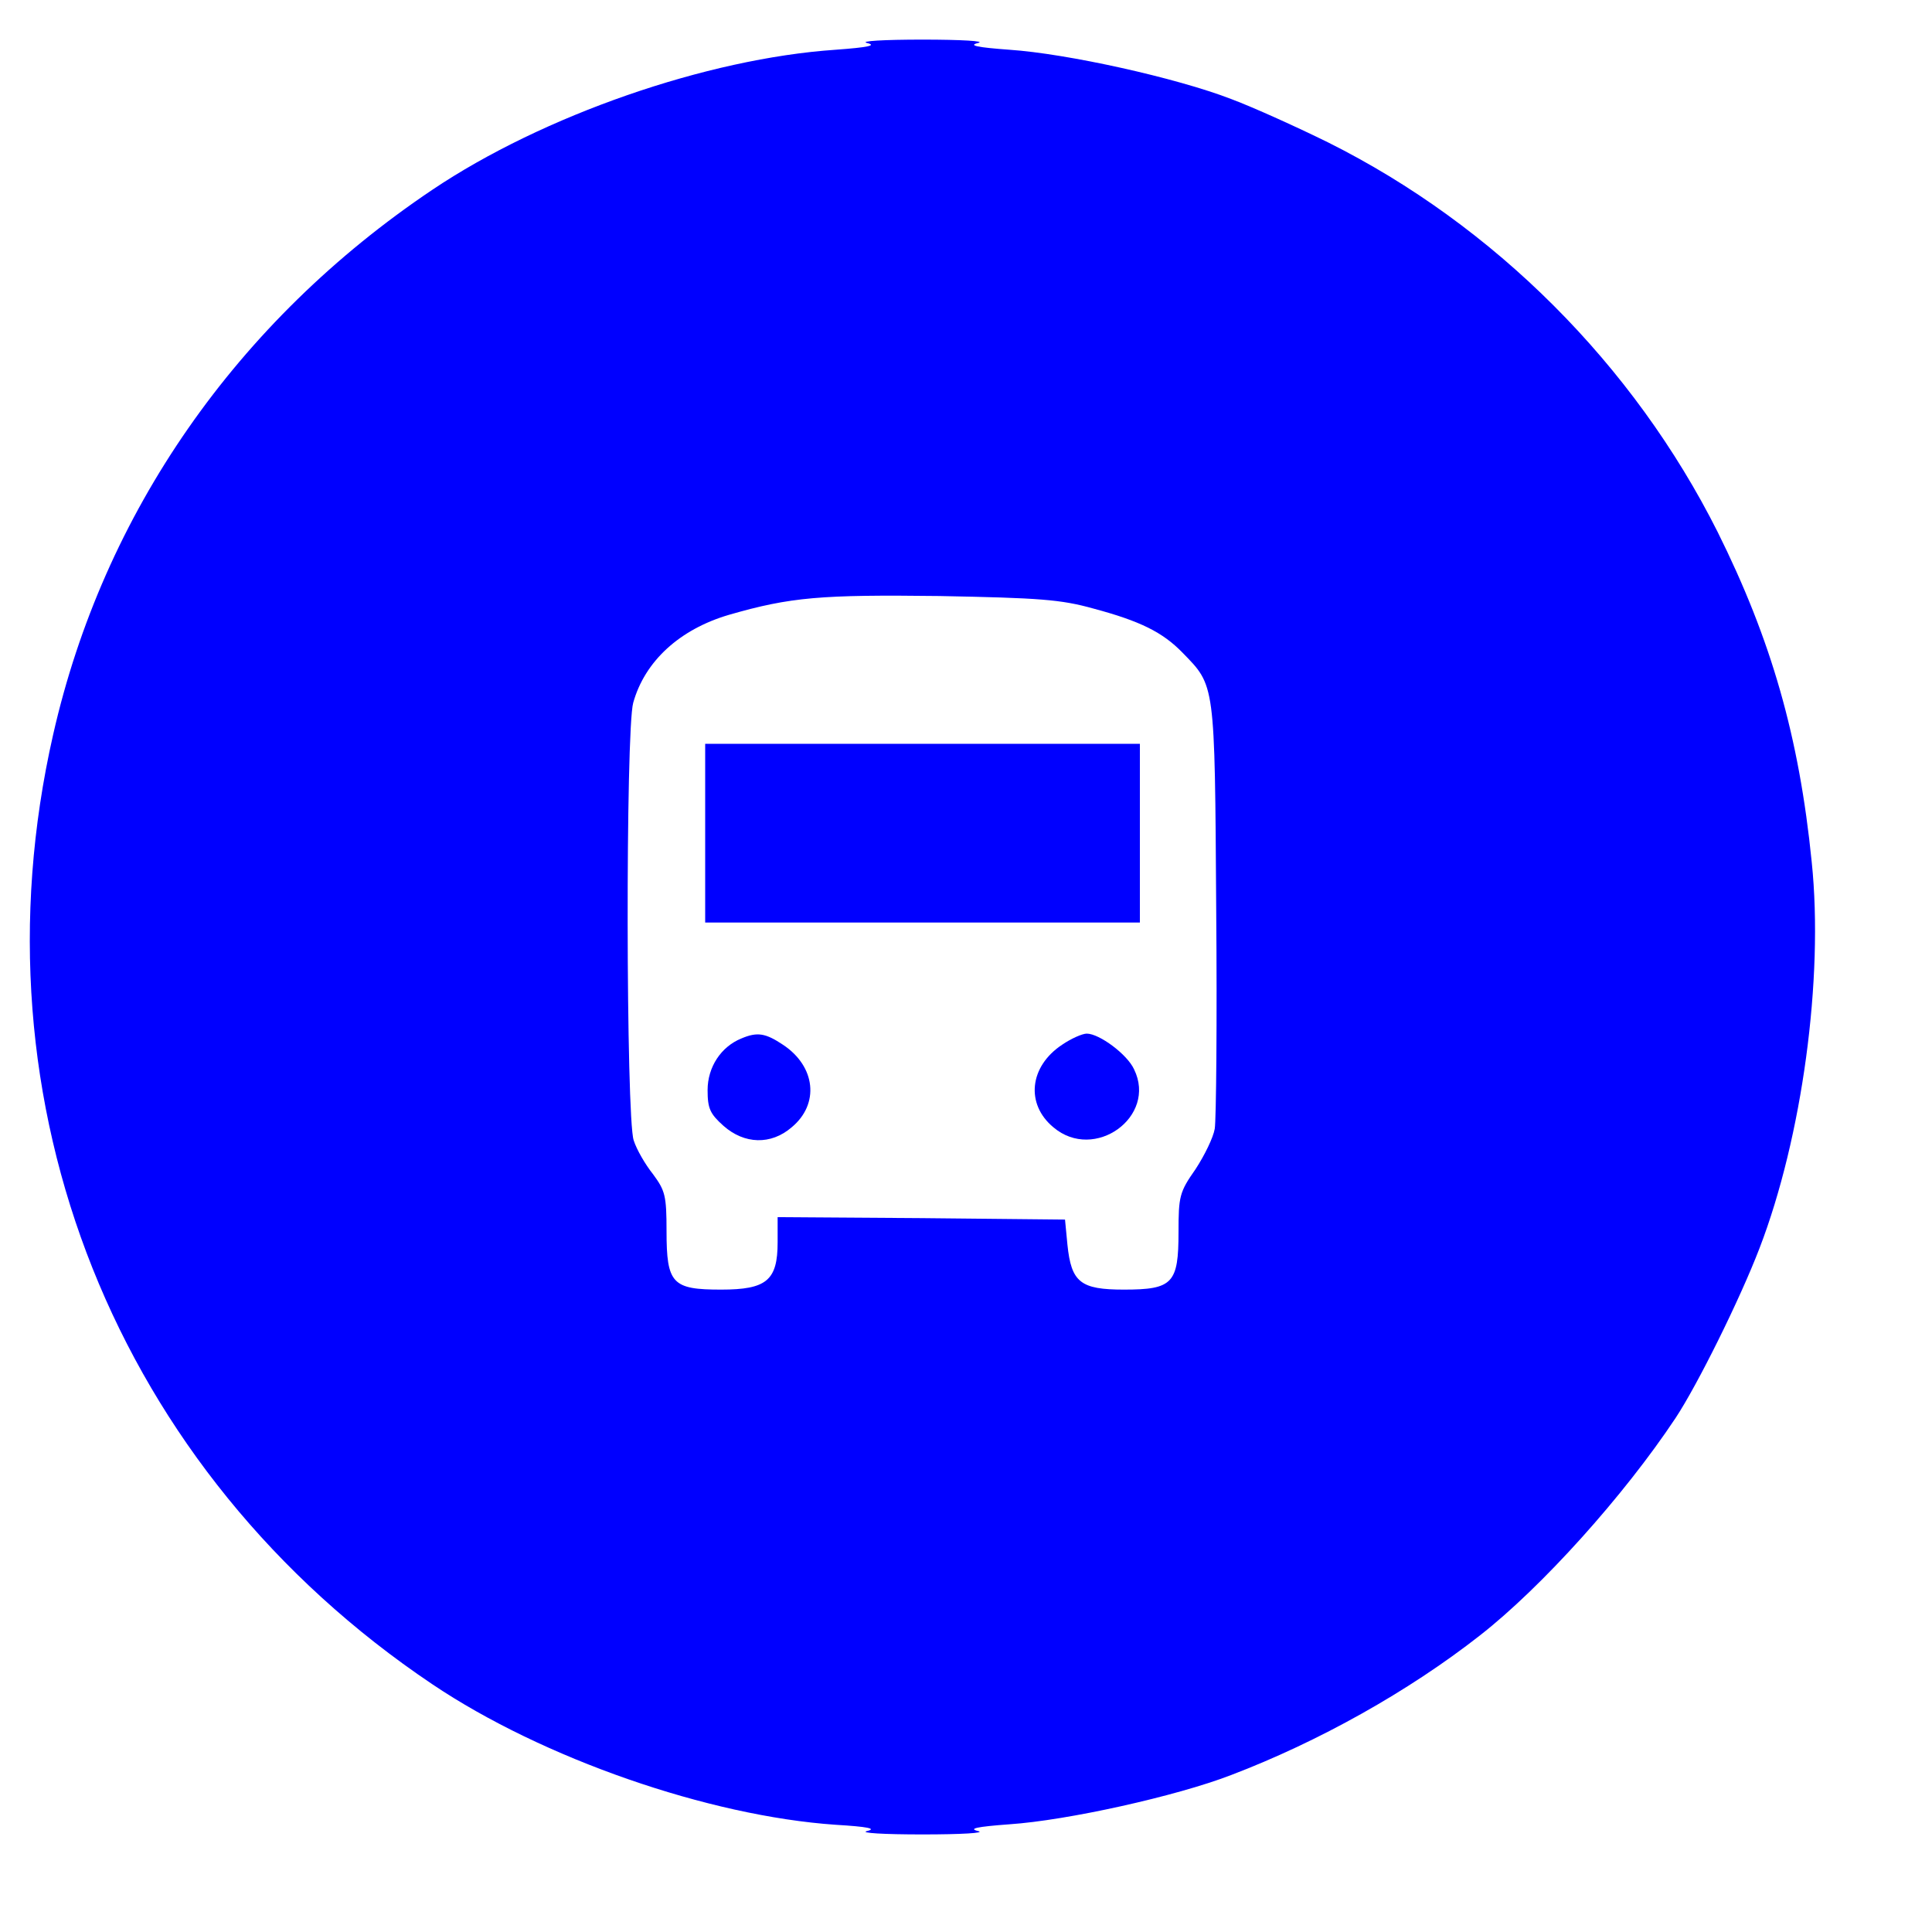
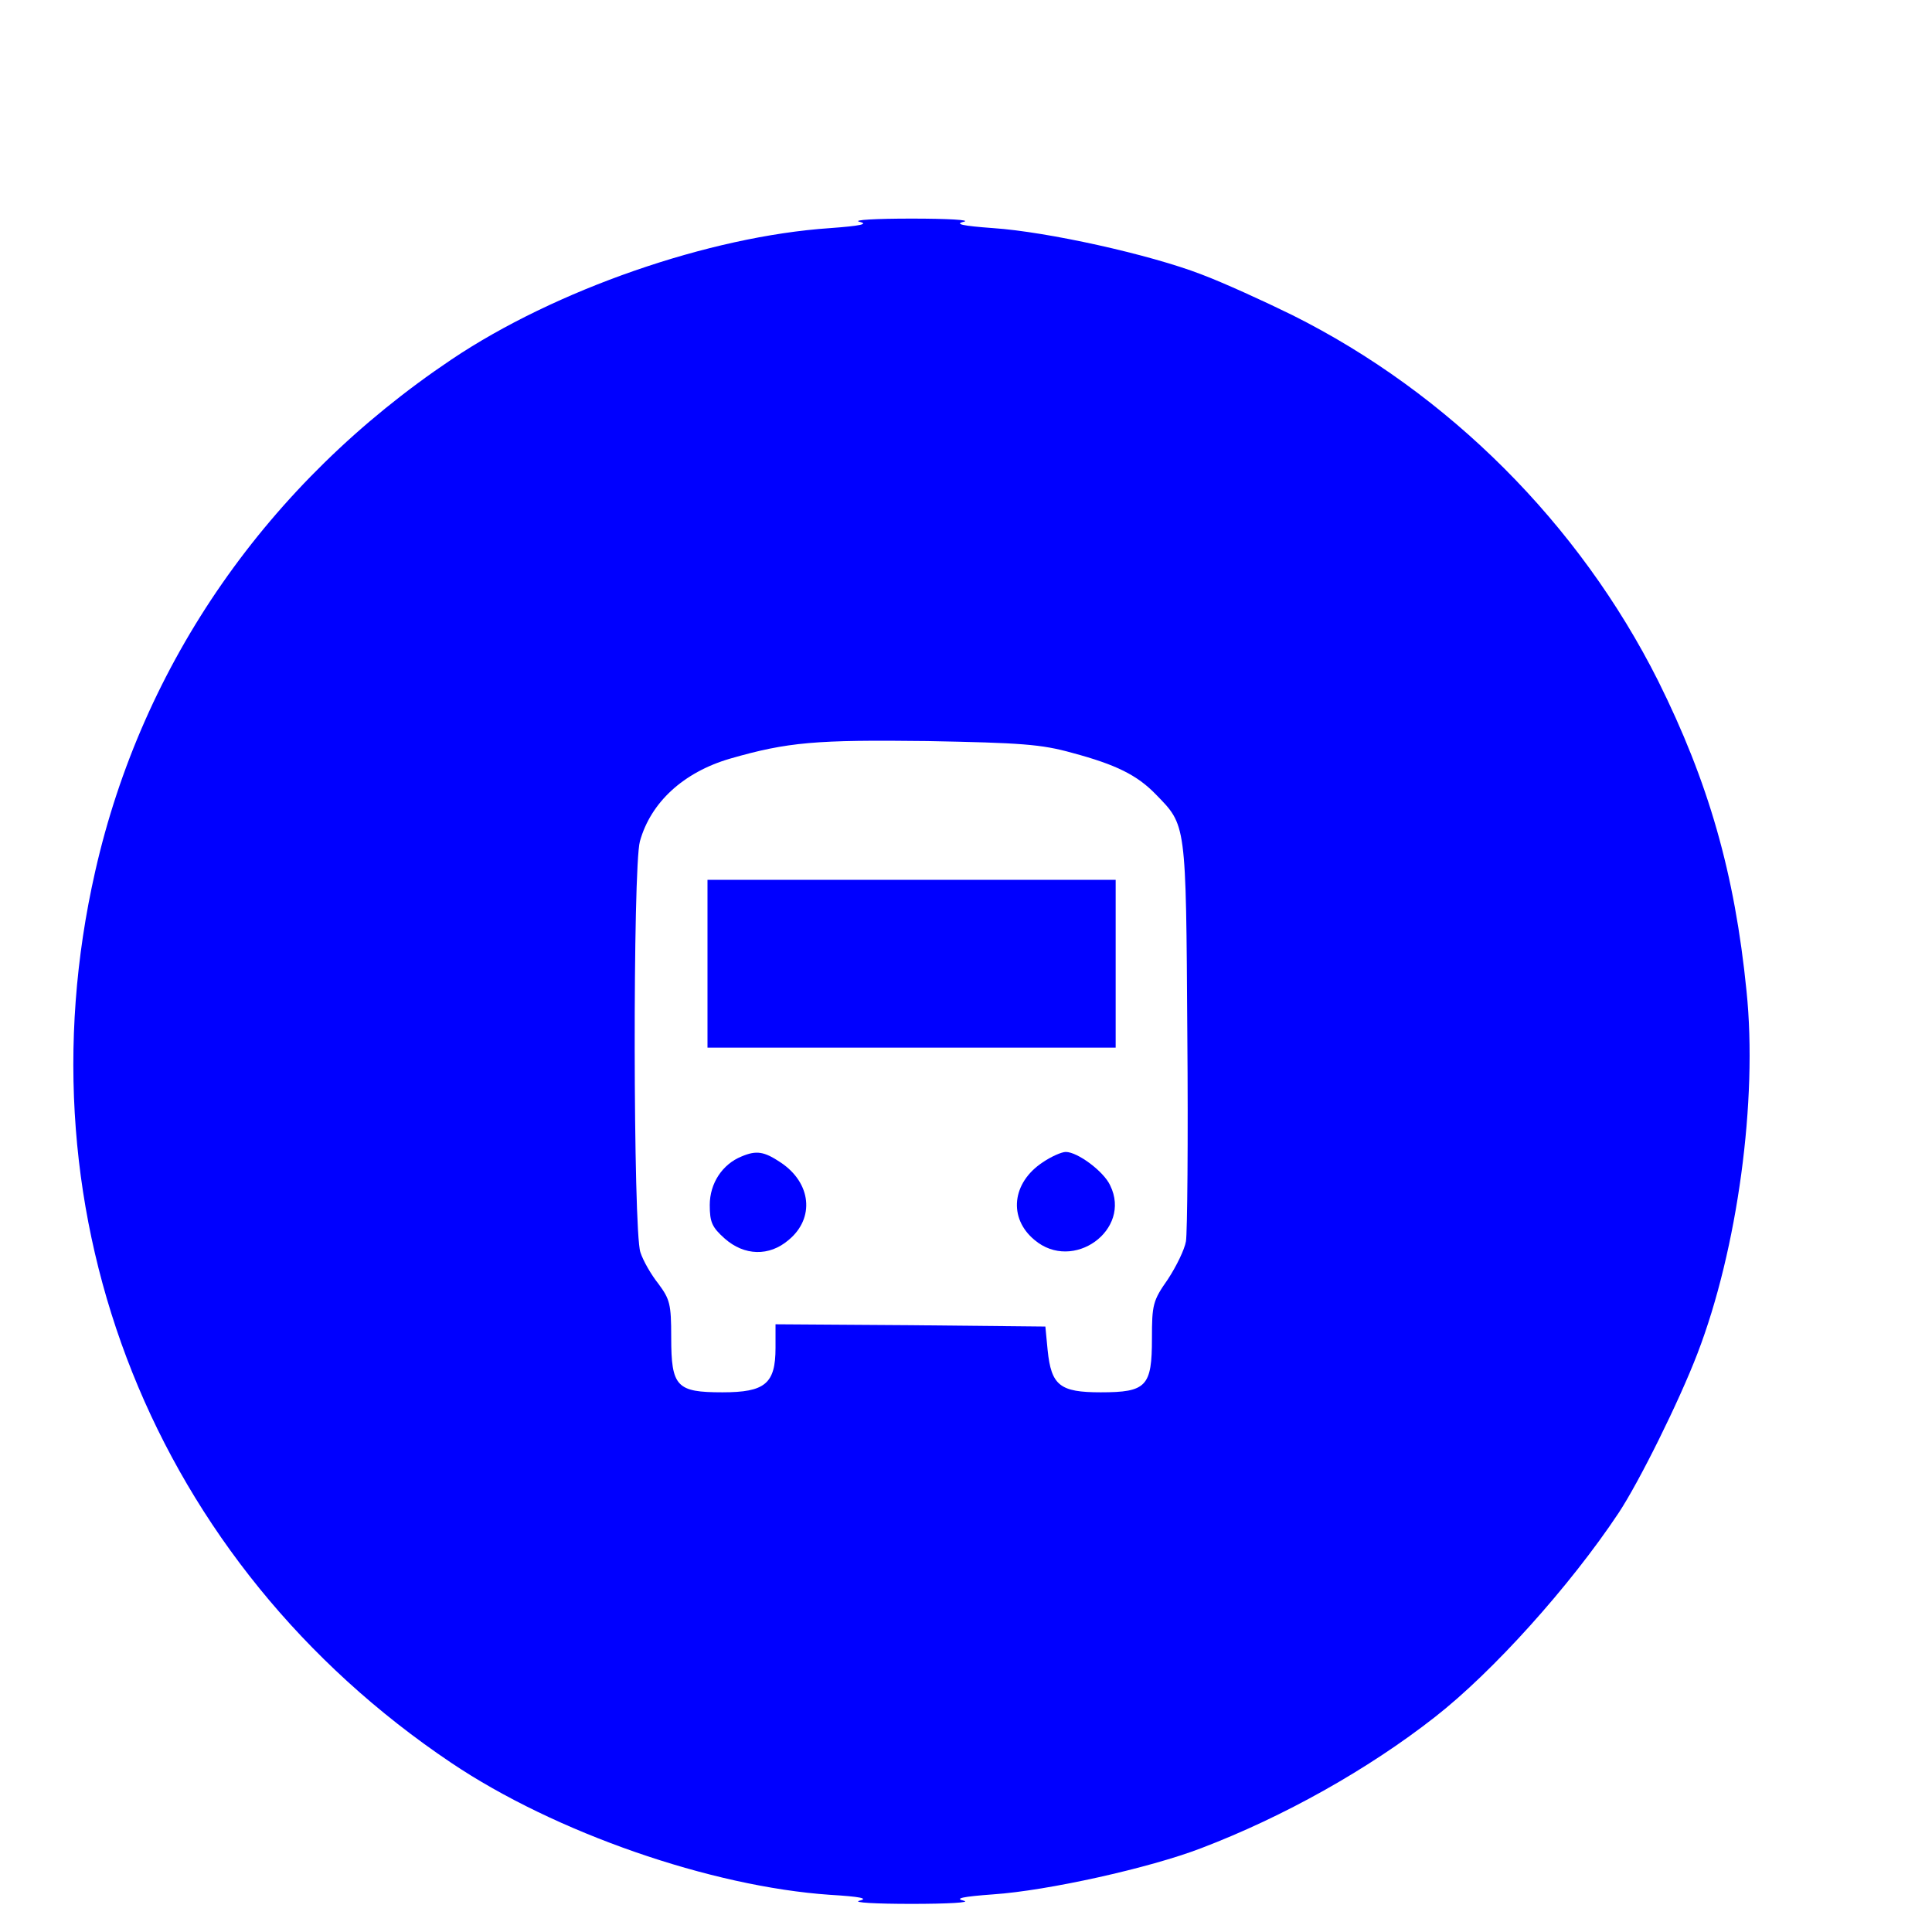
- <svg xmlns="http://www.w3.org/2000/svg" version="1.0" viewBox="0 0 400 400" preserveAspectRatio="xMidYMid meet">
+ <svg xmlns="http://www.w3.org/2000/svg" version="1.0" viewBox="-10 -40 426 426" preserveAspectRatio="xMidYMid meet">
  <g transform="translate(-65,450) scale(0.1,-0.1)" fill="blue" stroke="none">
    <path d="M2445 4411 c21 -5 3 -9 -65 -14 -266 -18 -606 -136 -835 -290 -405 -272 -681 -669 -785 -1128 -174 -765 130 -1526 785 -1966 229 -154 573 -273 835 -291 67 -4 86 -8 65 -13 -16 -4 35 -7 115 -7 80 0 132 3 115 7 -21 5 -3 9 65 14 119 8 345 58 459 102 181 69 367 173 515 289 128 100 298 289 405 450 45 68 133 245 174 352 88 229 133 558 108 799 -26 260 -84 461 -195 684 -174 346 -462 634 -806 806 -63 31 -153 72 -201 90 -114 44 -340 94 -459 102 -68 5 -86 9 -65 14 17 4 -35 7 -115 7 -80 0 -131 -3 -115 -7z m469 -1171 c97 -26 143 -49 184 -91 68 -70 67 -59 70 -529 2 -234 0 -439 -3 -457 -3 -18 -21 -55 -40 -84 -33 -47 -35 -56 -35 -130 0 -106 -12 -119 -113 -119 -90 0 -109 15 -117 93 l-5 52 -297 3 -298 2 0 -52 c0 -79 -23 -98 -117 -98 -101 0 -113 12 -113 121 0 74 -3 84 -28 118 -16 20 -34 51 -40 70 -16 46 -17 849 -1 906 24 86 96 152 198 182 128 37 191 42 436 39 207 -4 251 -7 319 -26z" />
    <path d="M2110 2775 l0 -185 450 0 450 0 0 185 0 185 -450 0 -450 0 0 -185z" />
    <path d="M2185 2350 c-42 -17 -70 -59 -70 -107 0 -38 5 -49 33 -74 43 -38 98 -40 141 -3 58 48 50 126 -18 171 -36 24 -53 27 -86 13z" />
    <path d="M2849 2337 c-68 -45 -76 -123 -18 -171 85 -72 215 22 167 120 -14 31 -72 74 -98 74 -9 0 -32 -10 -51 -23z" />
  </g>
</svg>
